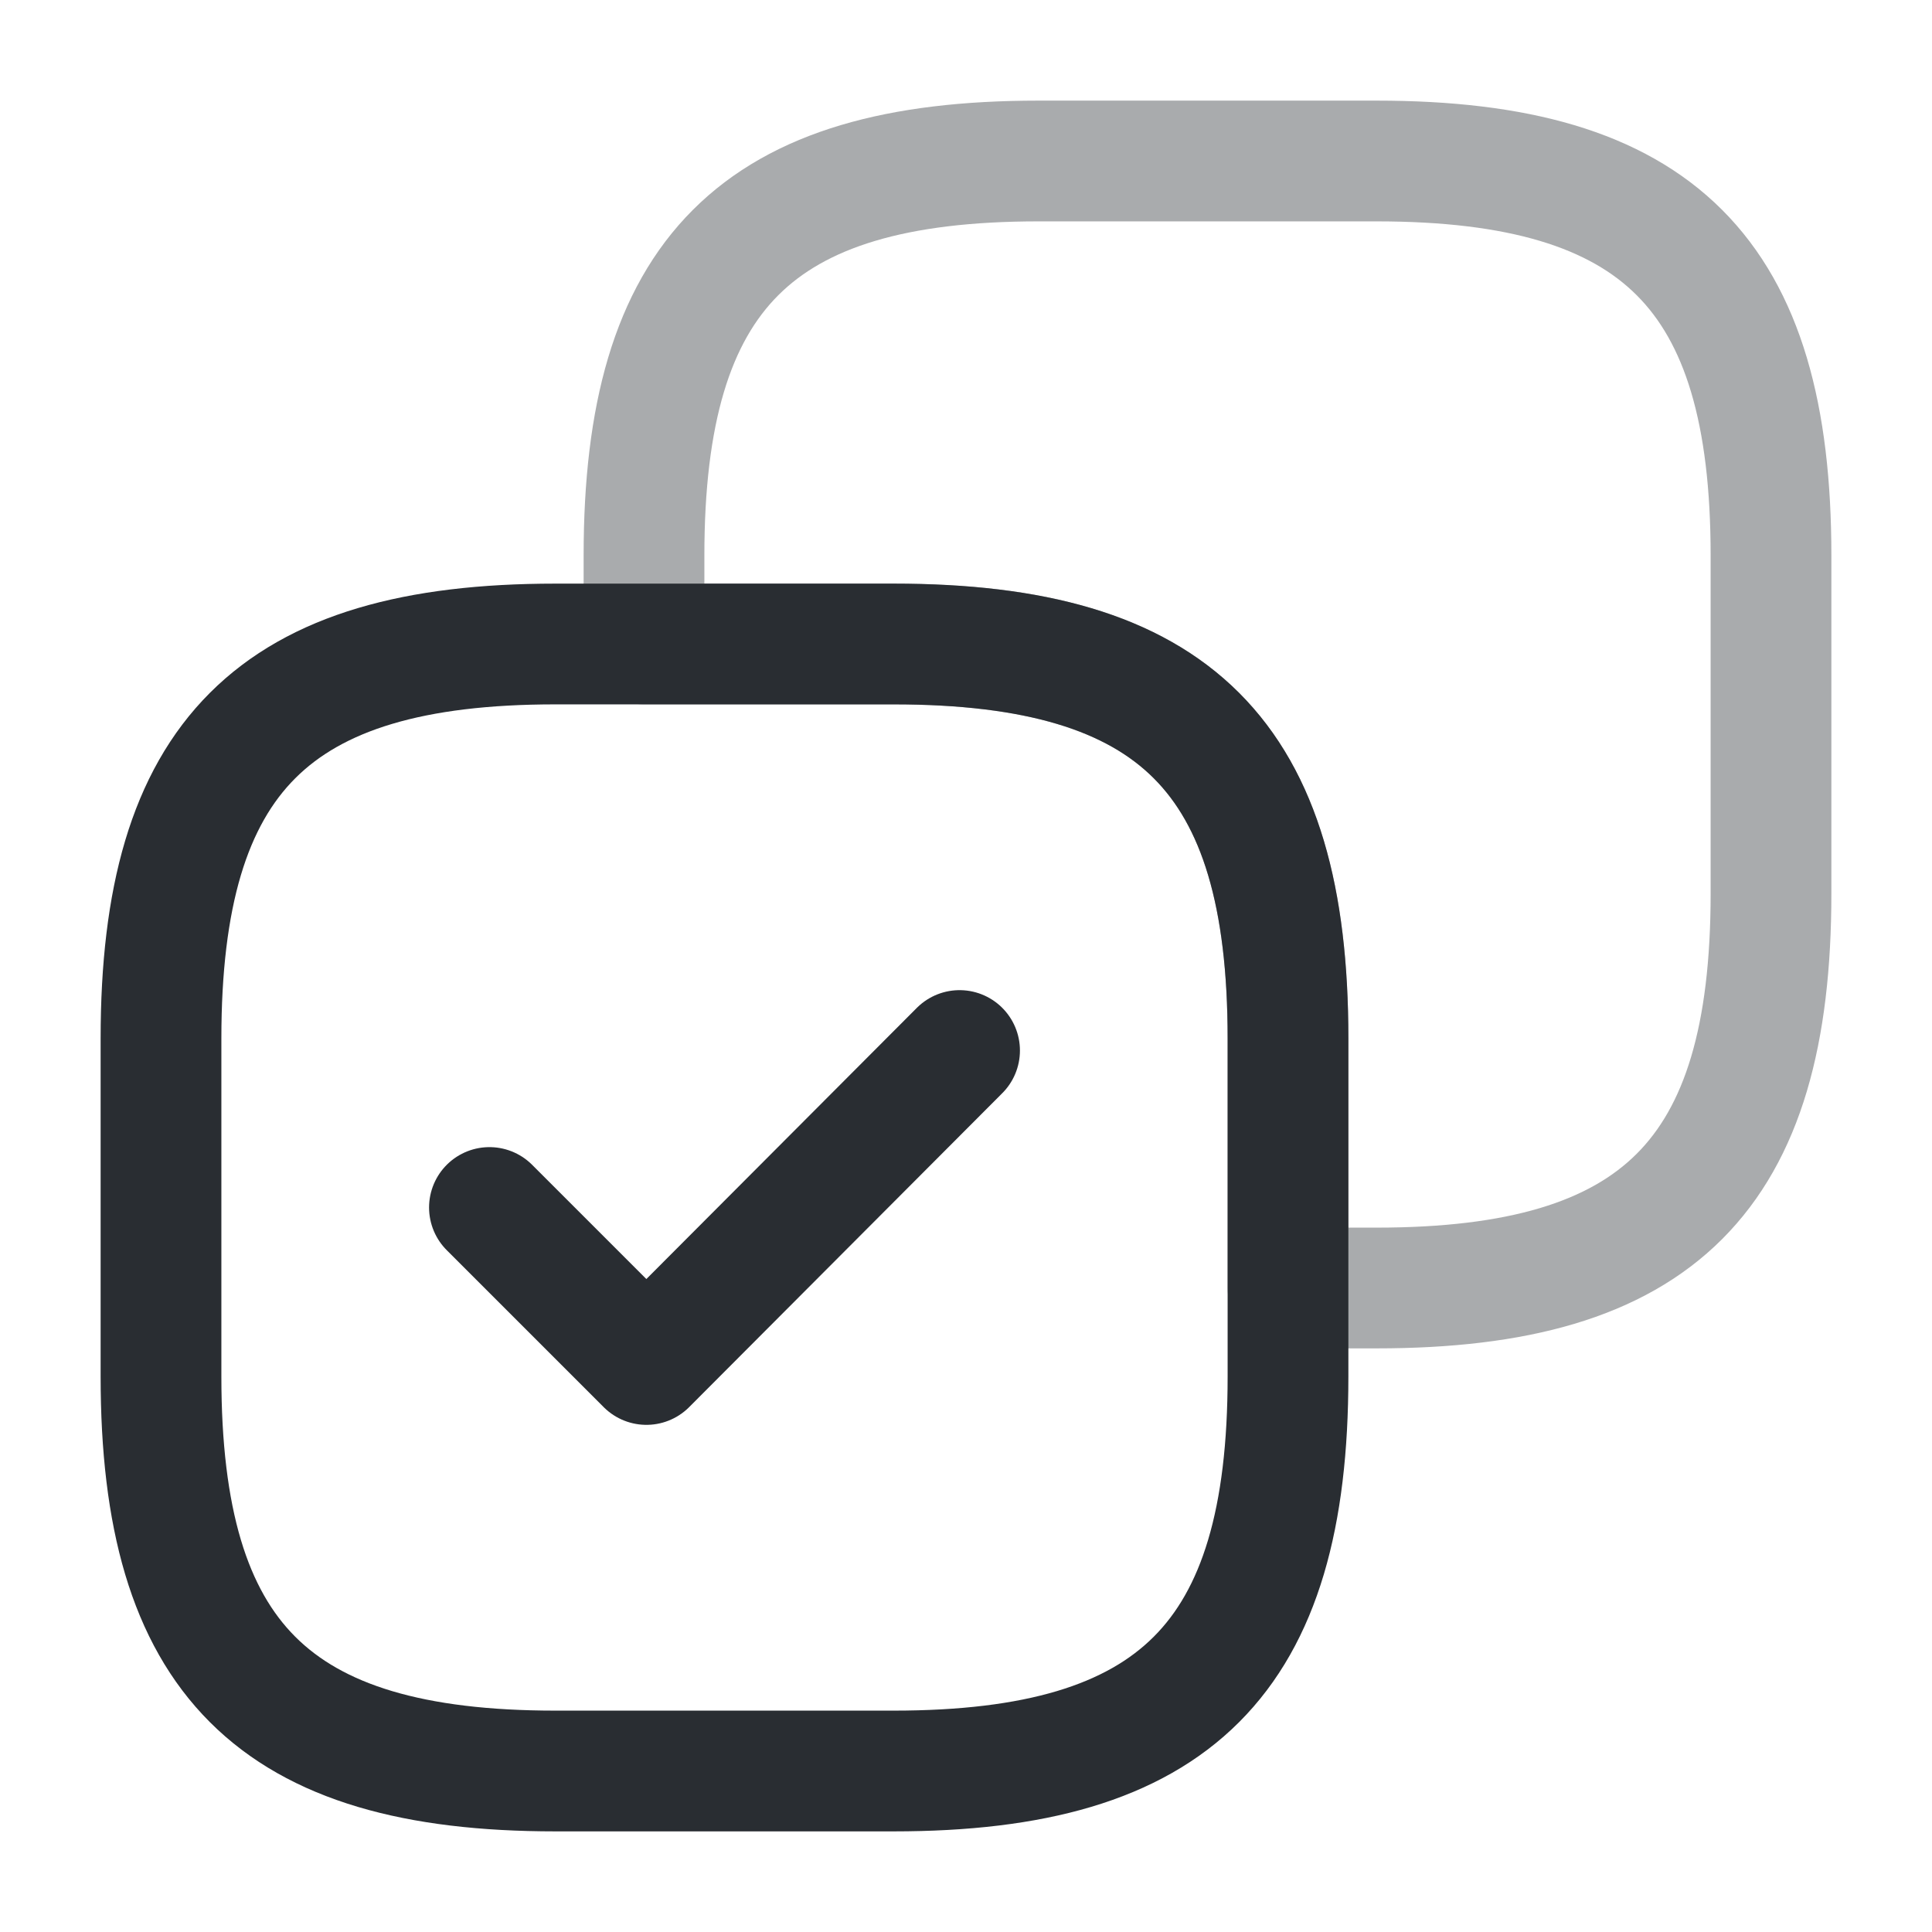
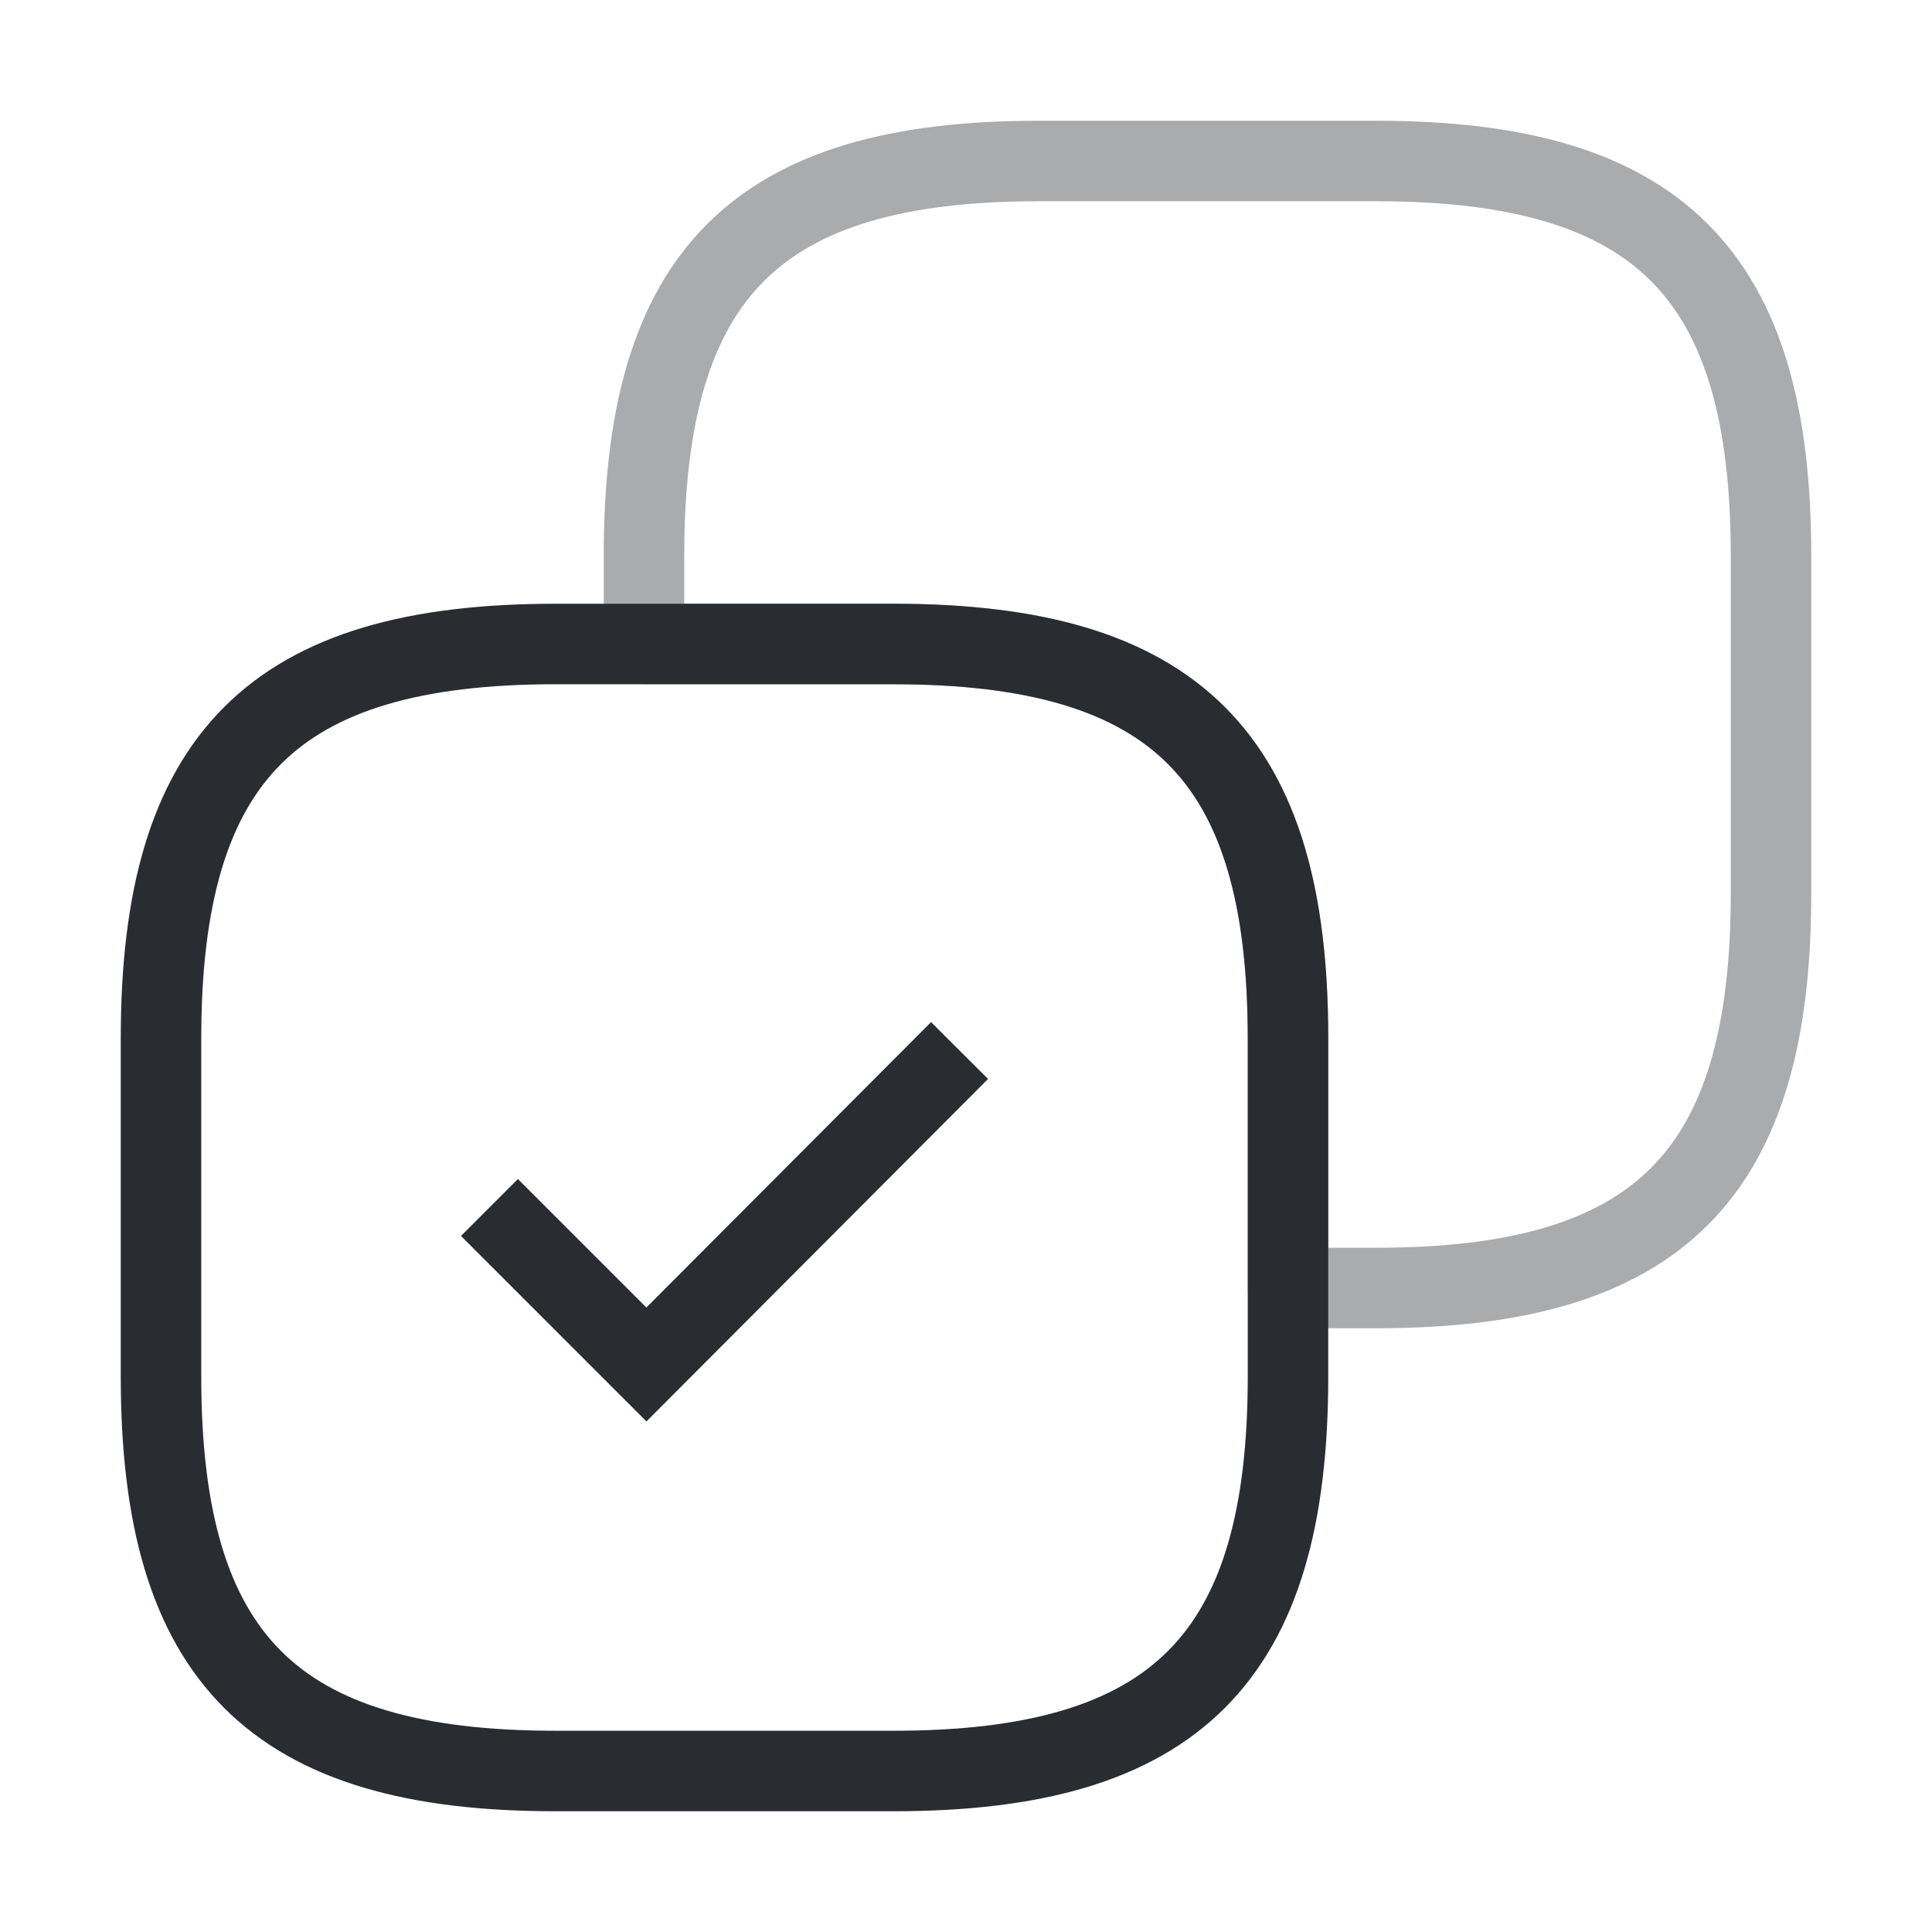
<svg xmlns="http://www.w3.org/2000/svg" width="800px" height="800px" viewBox="0 0 24 24" fill="none">
-   <path opacity="0.4" d="M22 11.1V6.9C22 3.4 20.6 2 17.1 2H12.9C9.4 2 8 3.4 8 6.9V8H11.1C14.6 8 16 9.4 16 12.9V16H17.1C20.6 16 22 14.6 22 11.1Z" stroke="#292D32" stroke-width="1.5" stroke-linecap="round" stroke-linejoin="round" />
-   <path d="M16 17.1V12.9C16 9.4 14.6 8 11.1 8H6.9C3.4 8 2 9.4 2 12.9V17.1C2 20.6 3.4 22 6.9 22H11.1C14.6 22 16 20.6 16 17.1Z" stroke="#292D32" stroke-width="1.5" stroke-linecap="round" stroke-linejoin="round" />
-   <path d="M6.08 15L8.03 16.95L11.92 13.05" stroke="#292D32" stroke-width="1.5" stroke-linecap="round" stroke-linejoin="round" />
+   <path opacity="0.4" d="M22 11.1V6.9C22 3.4 20.6 2 17.1 2H12.9C9.4 2 8 3.4 8 6.9V8H11.1C14.6 8 16 9.4 16 12.9V16H17.1C20.6 16 22 14.6 22 11.1Z" stroke="#292D32" strokeWidth="1.5" stroke-linecap="round" stroke-linejoin="round" />
+   <path d="M16 17.1V12.9C16 9.4 14.6 8 11.1 8H6.9C3.4 8 2 9.4 2 12.9V17.1C2 20.6 3.4 22 6.9 22H11.1C14.6 22 16 20.6 16 17.1Z" stroke="#292D32" strokeWidth="1.5" strokeLinecap="round" strokeLinejoin="round" />
+   <path d="M6.08 15L8.03 16.95L11.92 13.05" stroke="#292D32" strokeWidth="1.5" strokeLinecap="round" strokeLinejoin="round" />
</svg>
